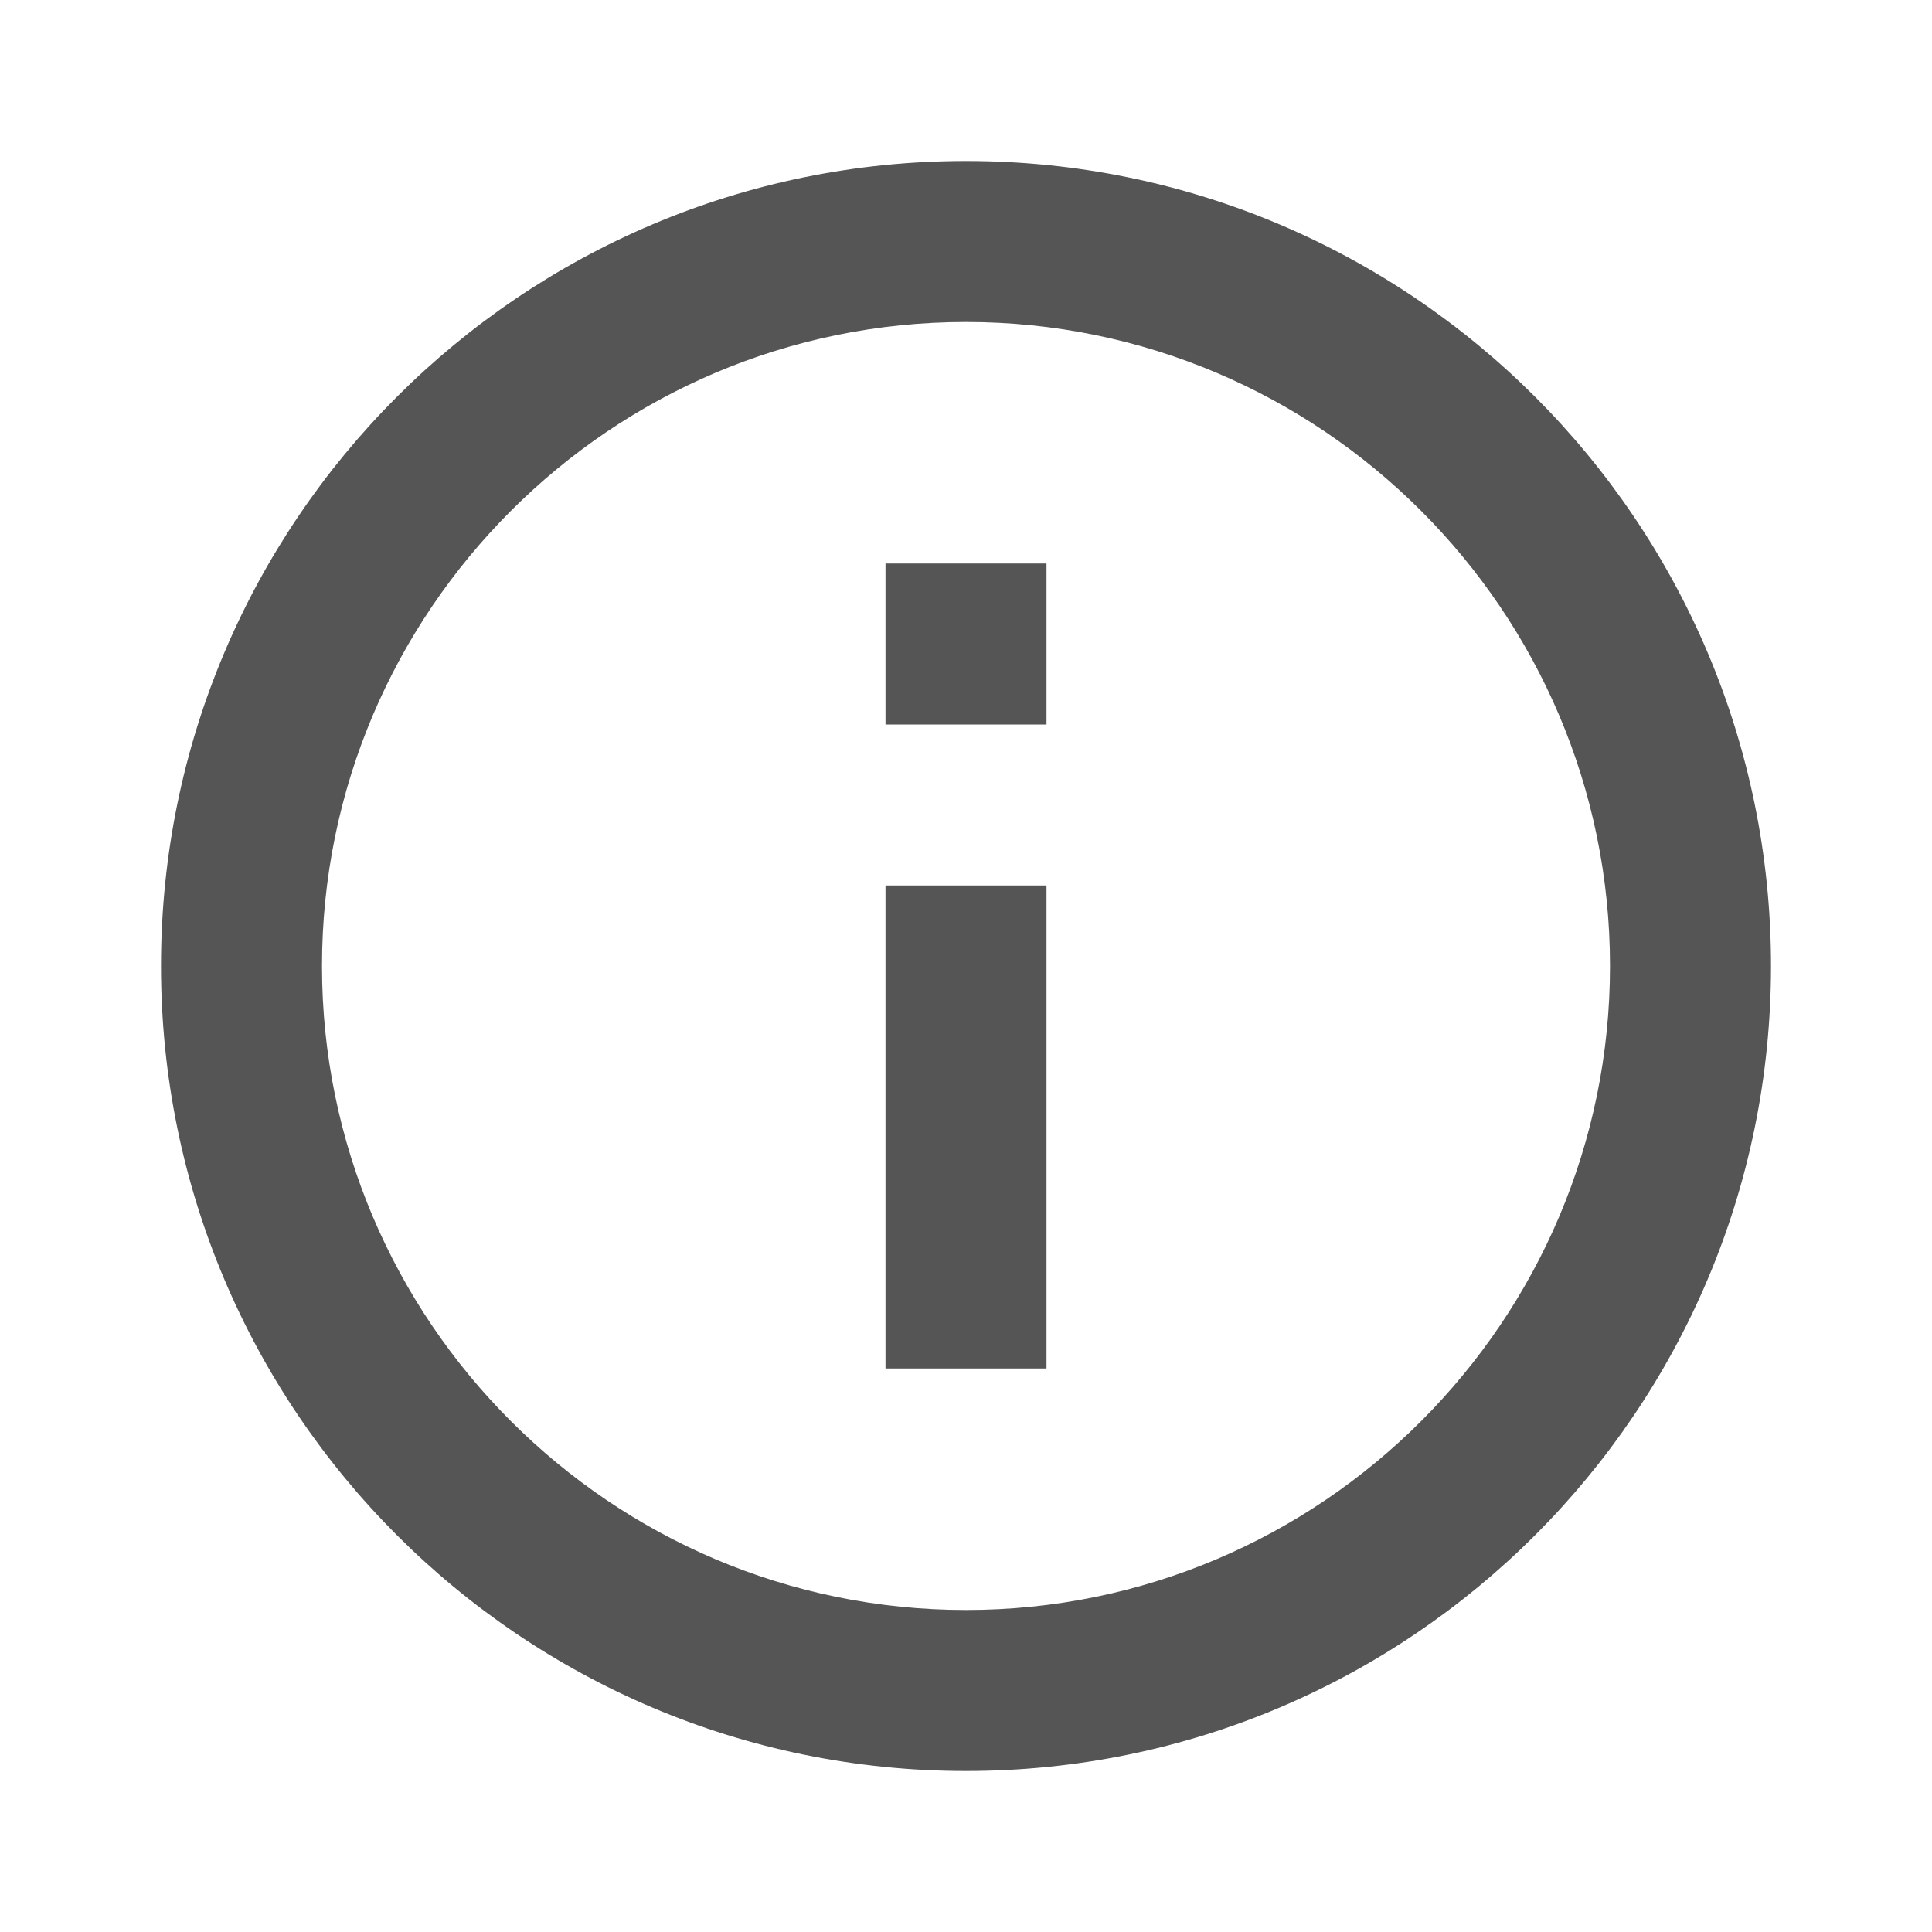
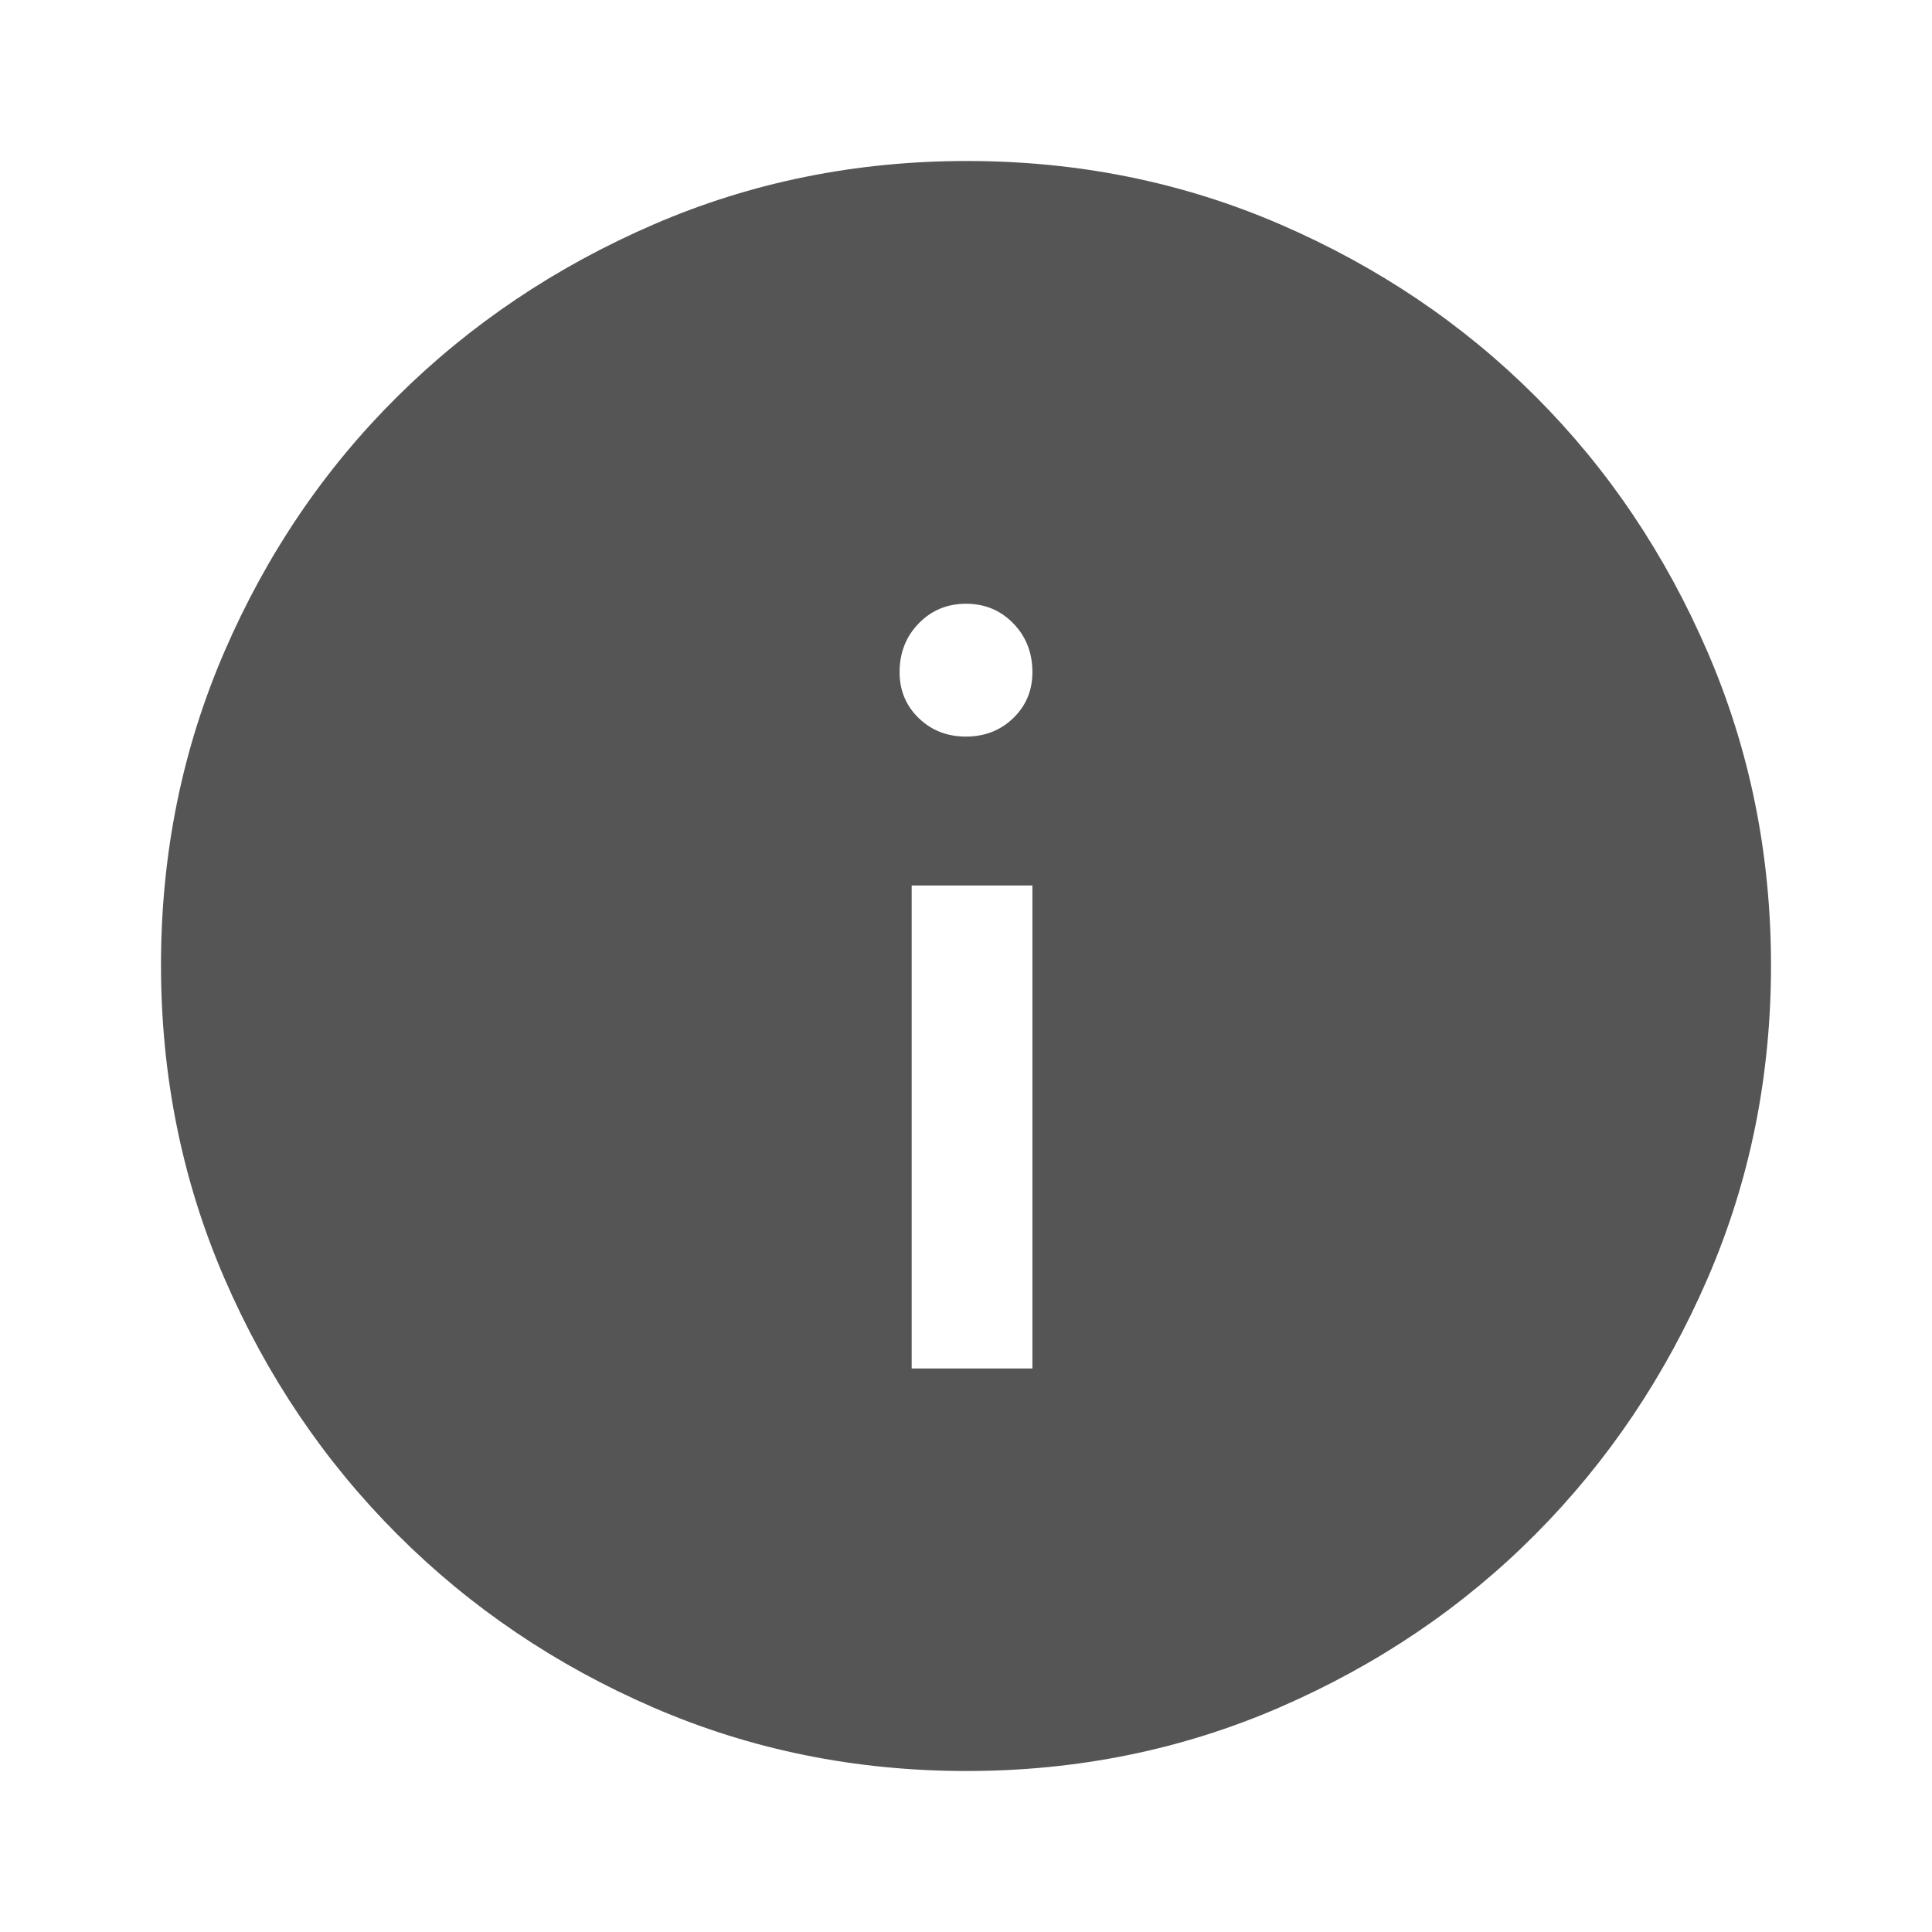
- <svg xmlns="http://www.w3.org/2000/svg" width="24" height="24" viewBox="0 0 24 24">
-   <path fill="#555" d="M11 7h2v2h-2zm0 4h2v6h-2zm1-9C6.48 2 2 6.48 2 12s4.48 10 10 10 10-4.48 10-10S17.52 2 12 2zm0 18c-4.41 0-8-3.59-8-8s3.59-8 8-8 8 3.59 8 8-3.59 8-8 8z" />
+ <svg xmlns="http://www.w3.org/2000/svg" width="24" height="24" viewBox="0 -960 960 960">
+   <path fill="#555" d="M453-280h60v-240h-60v240Zm50.5-323.2q9.5-9.2 9.5-22.8 0-14.45-9.48-24.22-9.48-9.78-23.5-9.78t-23.52 9.78Q447-640.45 447-626q0 13.6 9.48 22.8 9.48 9.2 23.5 9.2t23.52-9.2ZM480.27-80q-82.74 0-155.5-31.5Q252-143 197.5-197.5t-86-127.34Q80-397.68 80-480.5t31.5-155.66Q143-709 197.5-763t127.34-85.5Q397.68-880 480.5-880t155.66 31.5Q709-817 763-763t85.5 127Q880-563 880-480.27q0 82.74-31.5 155.5Q817-252 763-197.68q-54 54.31-127 86Q563-80 480.27-80Z" />
</svg>
